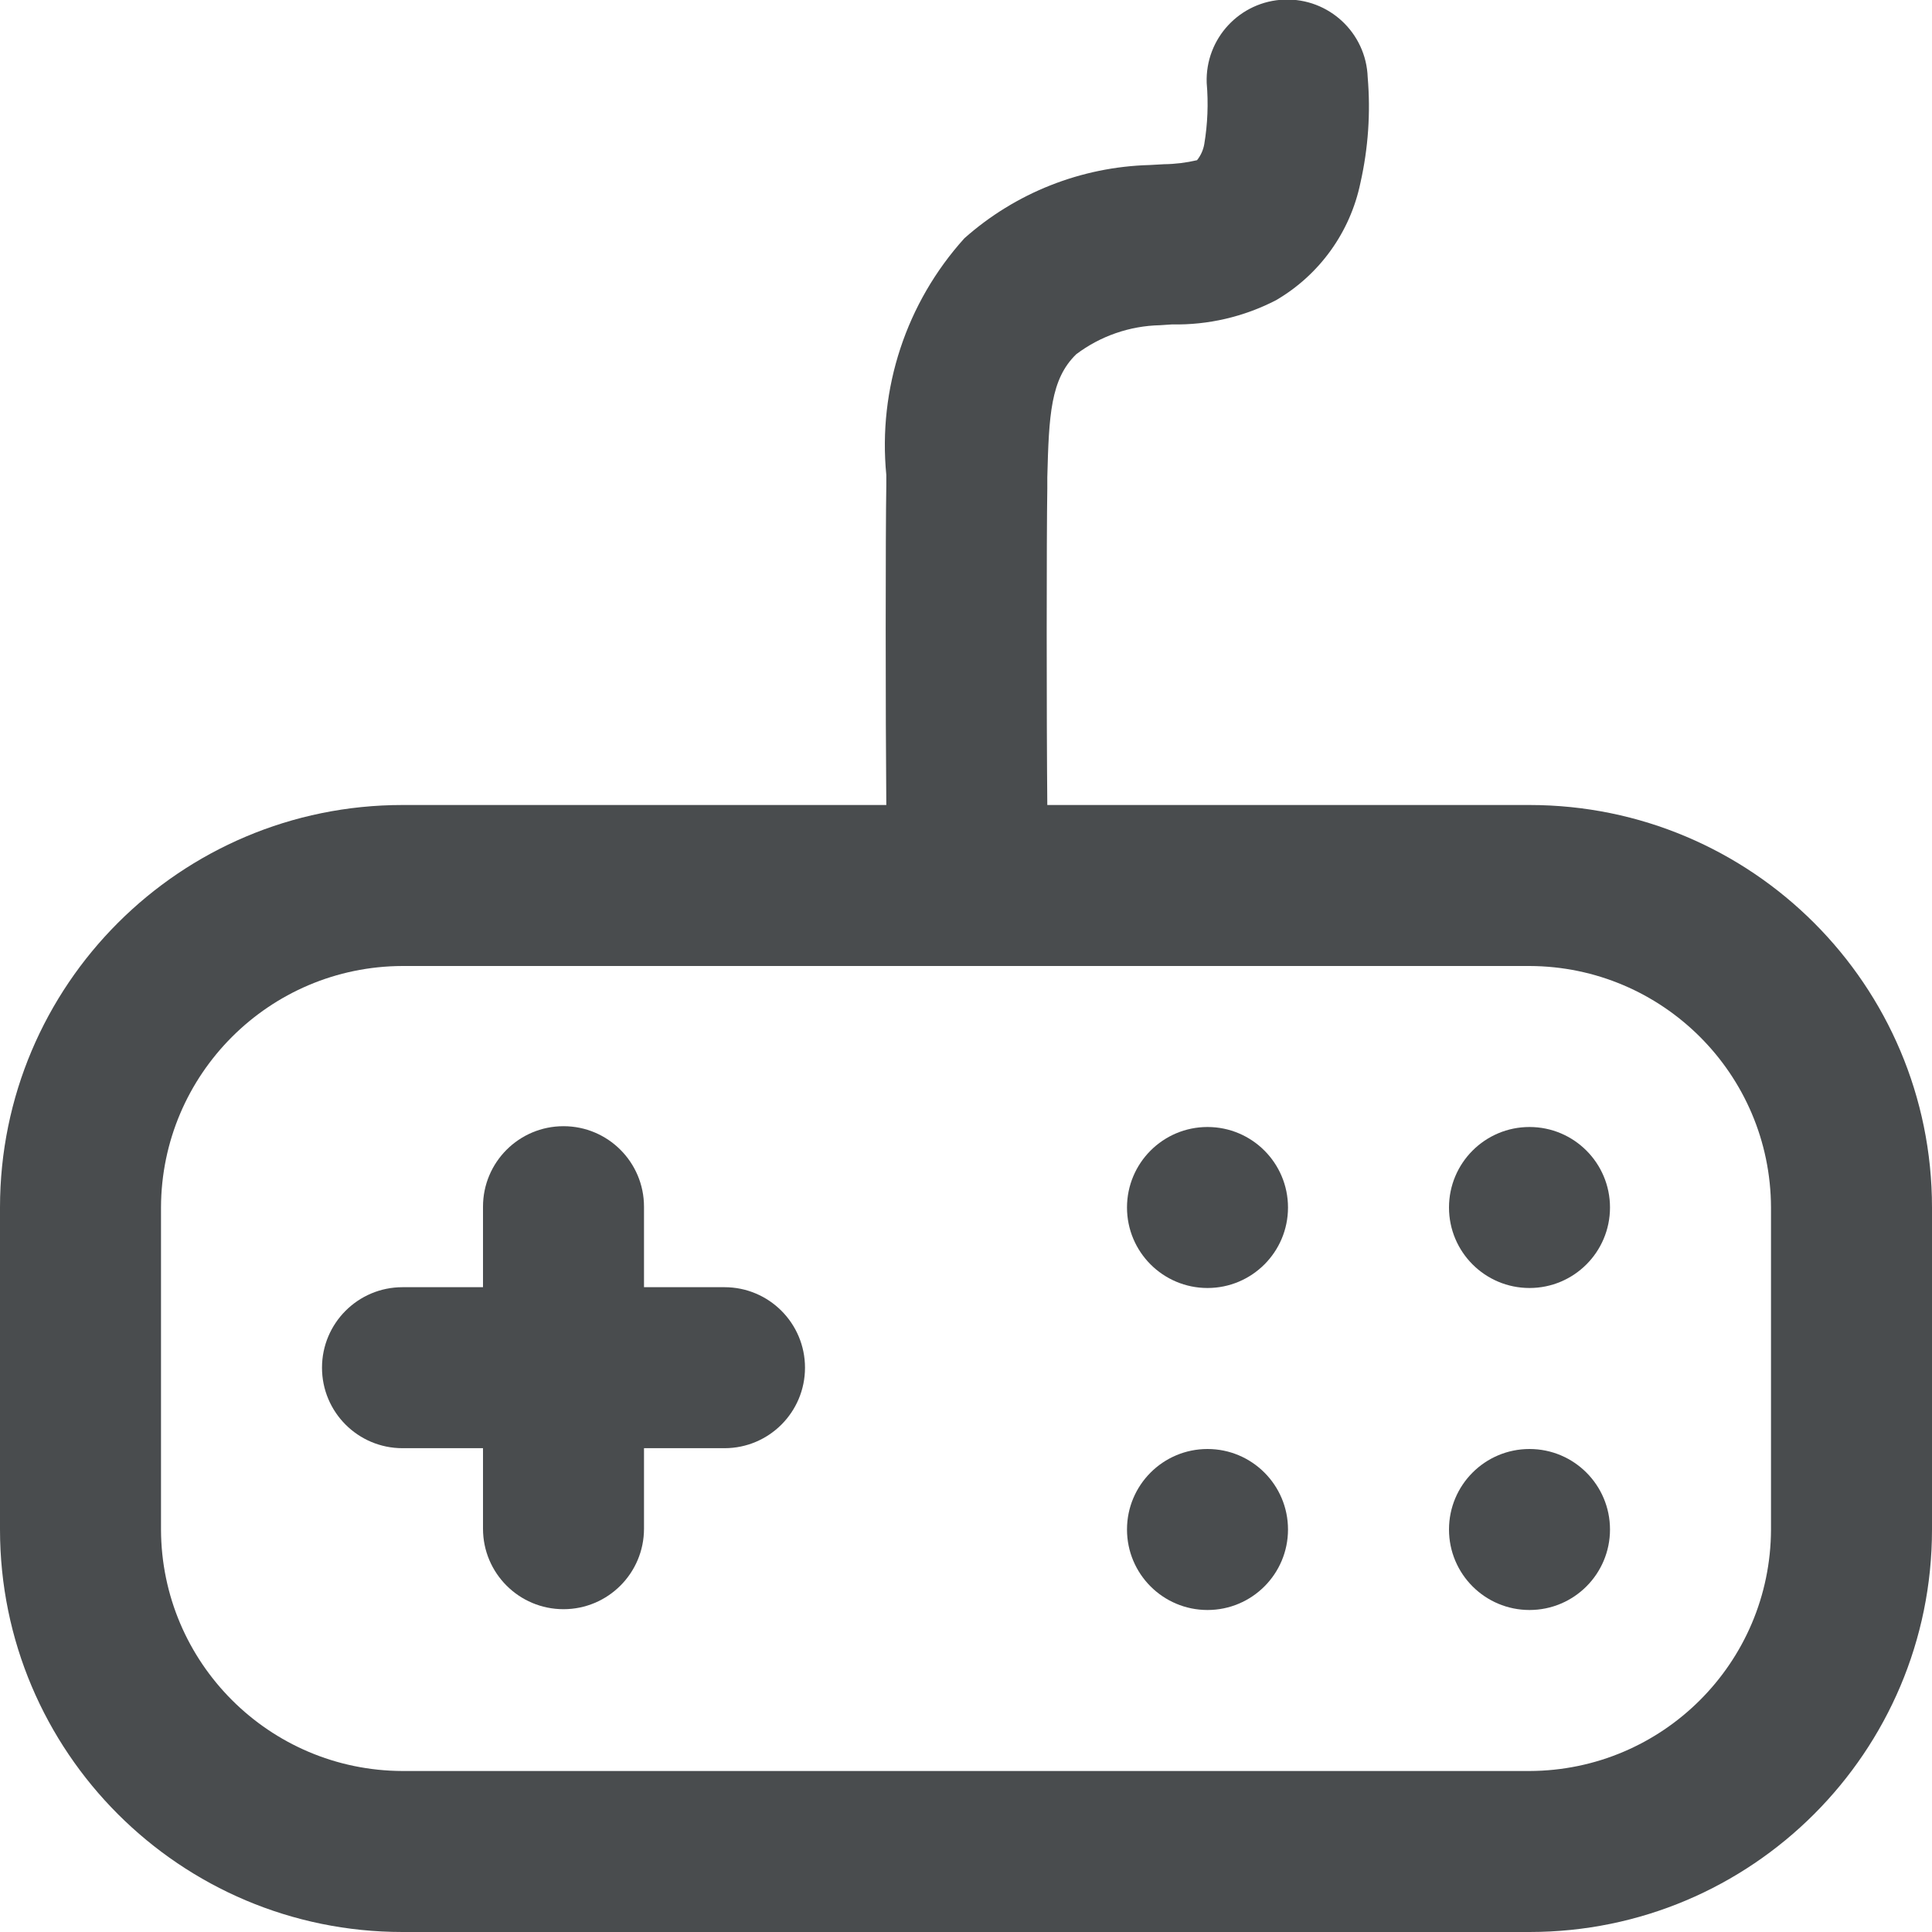
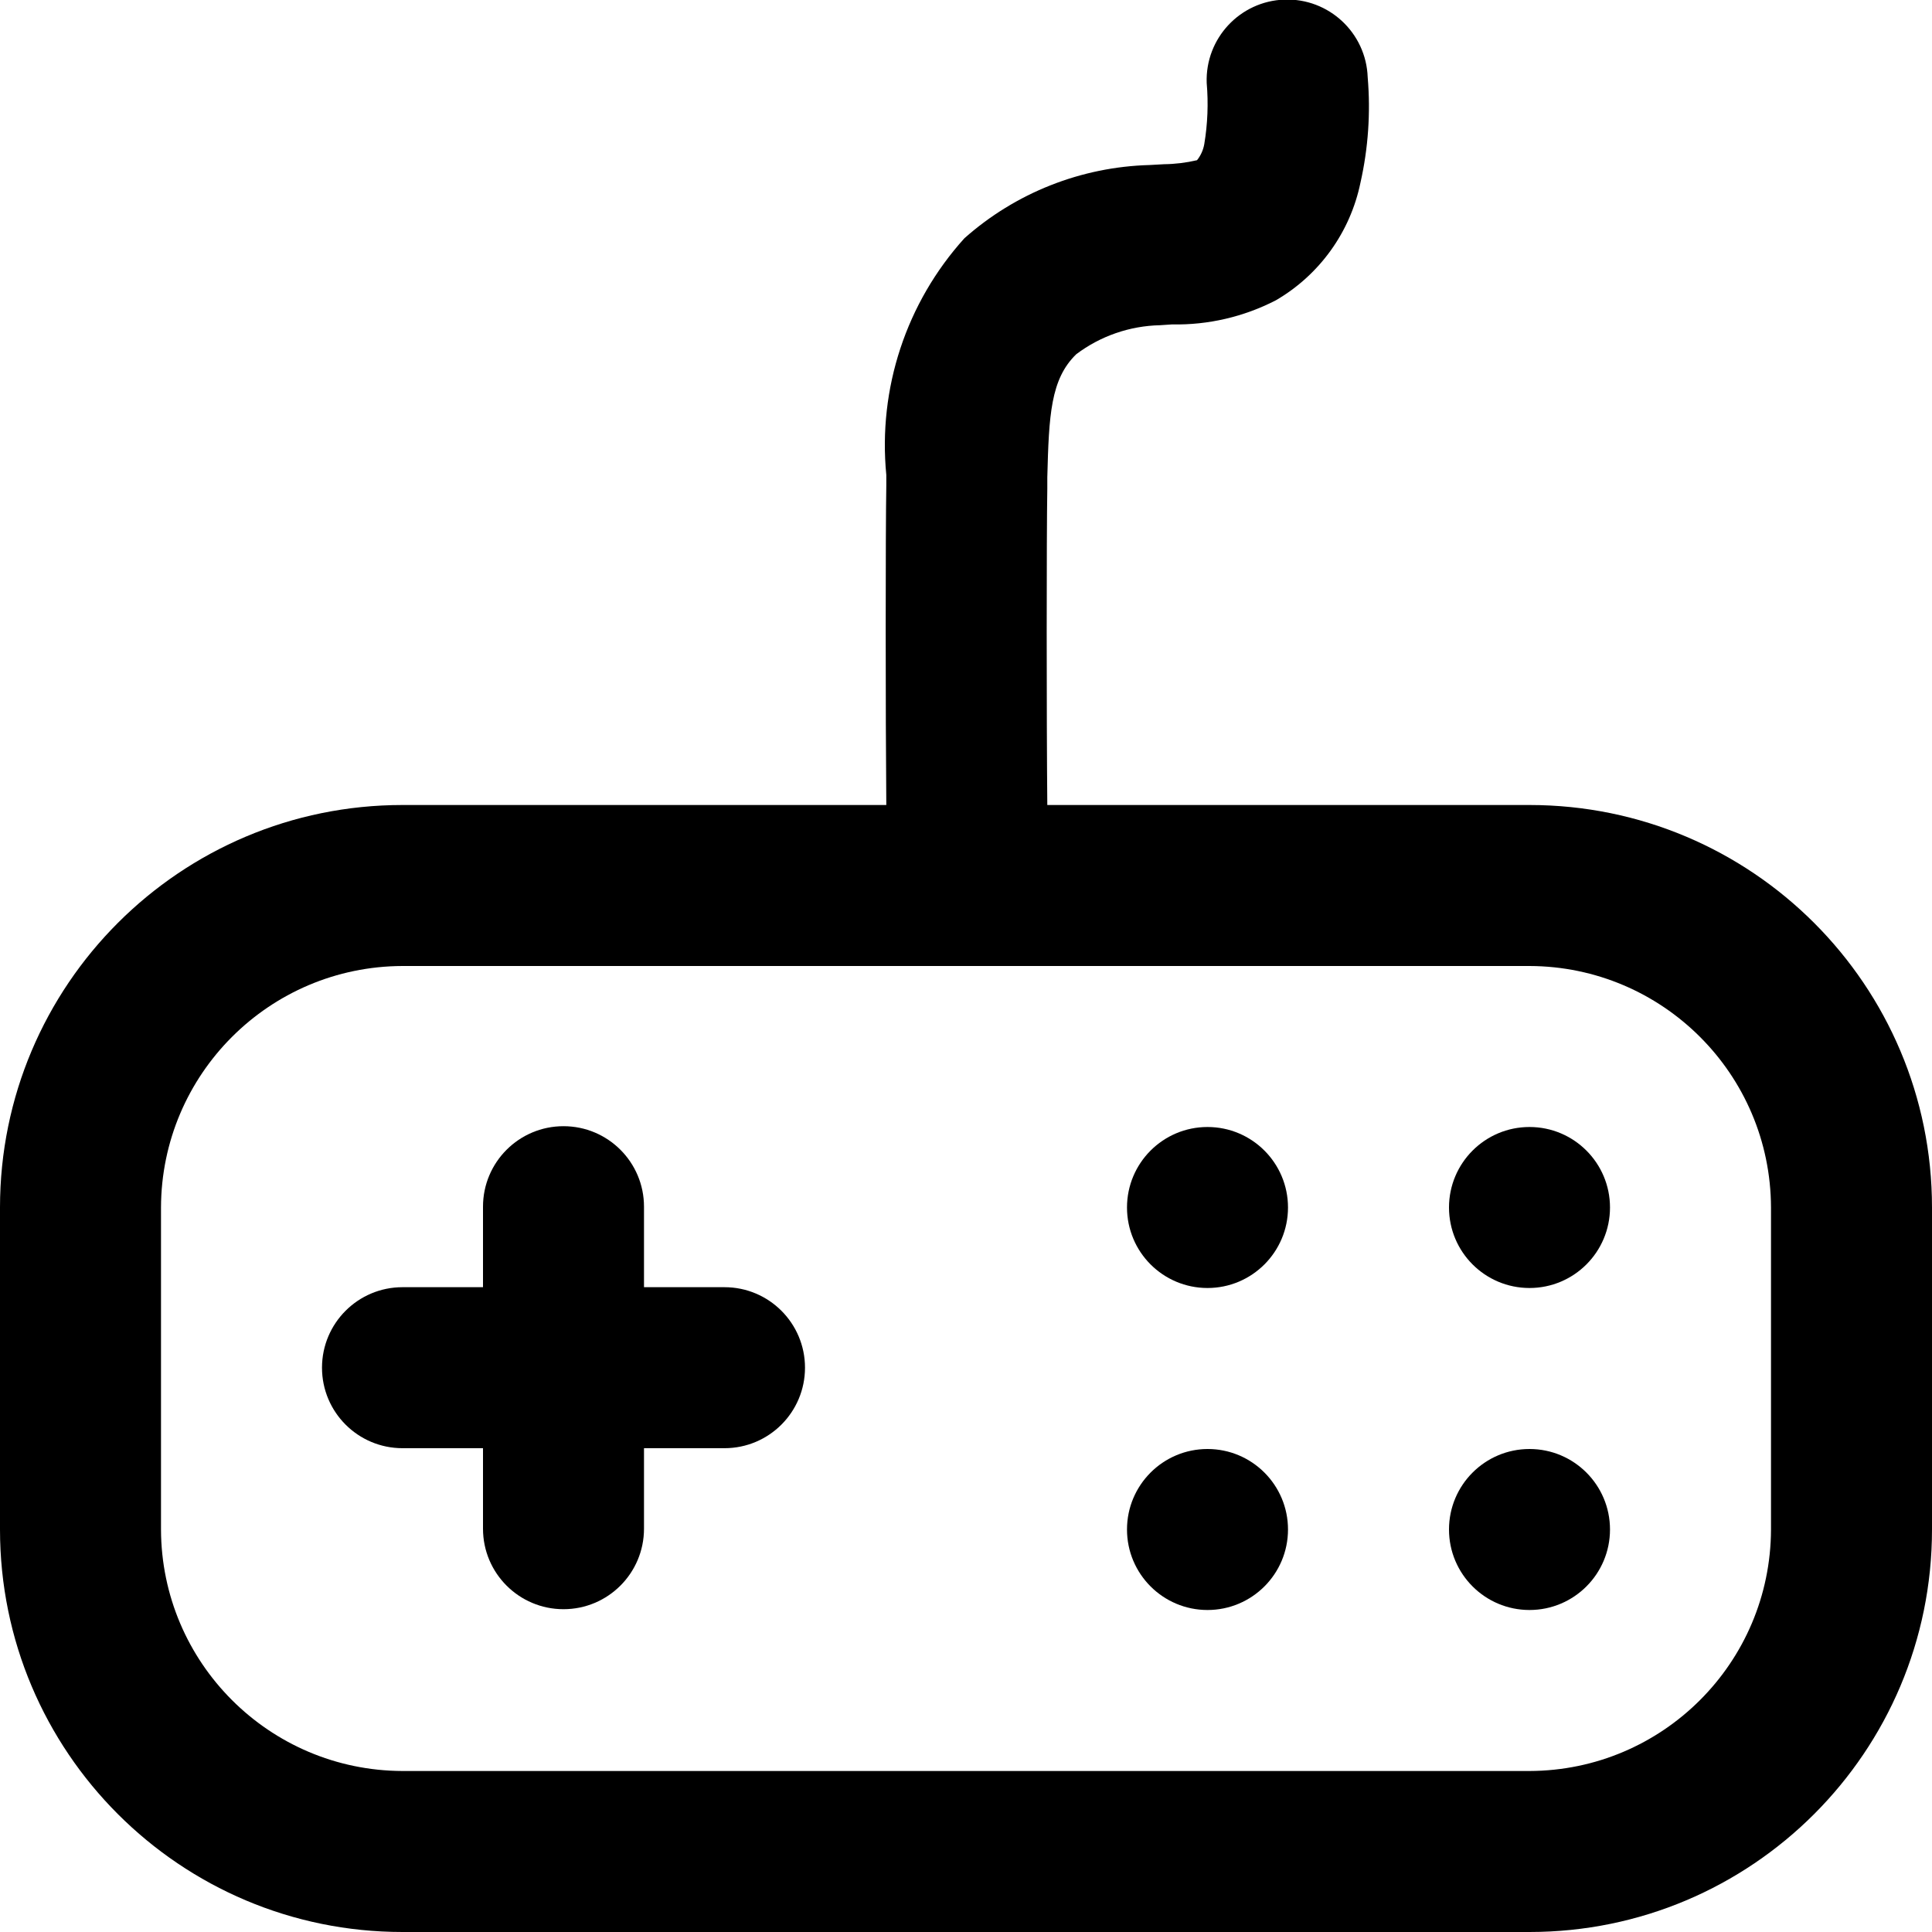
<svg xmlns="http://www.w3.org/2000/svg" viewBox="0 0 24 24">
-   <path fill="#494c4e" d="M19 10h-5.99c-.01-1.06-.01-3.37 0-3.93v-.14c.02-.77.04-1.22.36-1.53a1.793 1.793 0 0 1 1.04-.36l.15-.01a2.694 2.694 0 0 0 1.29-.3 2.205 2.205 0 0 0 1.05-1.46 4.3 4.3 0 0 0 .09-1.31 1 1 0 0 0-2 .07 3.026 3.026 0 0 1-.03.76.441.441 0 0 1-.09.2 1.893 1.893 0 0 1-.41.05l-.18.01a3.611 3.611 0 0 0-2.3.91 3.831 3.831 0 0 0-.97 2.94v.13c-.01.56-.01 2.87 0 3.97H5a5 5 0 0 0-5 5v4a5 5 0 0 0 5 5h14a5 5 0 0 0 5-5v-4a5 5 0 0 0-5-5Zm3 9a3.009 3.009 0 0 1-3 3H5a3.009 3.009 0 0 1-3-3v-4a3.009 3.009 0 0 1 3-3h14a3.009 3.009 0 0 1 3 3Z" />
-   <path fill="#494c4e" d="M10 16.99a1 1 0 0 1-1 1H8v1a1 1 0 0 1-2 0v-1H5a1 1 0 1 1 0-2h1v-1a1 1 0 0 1 2 0v1h1a1 1 0 0 1 1 1Z" />
-   <circle fill="#494c4e" cx="19" cy="15" r="1" />
-   <circle fill="#494c4e" cx="19" cy="19" r="1" />
-   <circle fill="#494c4e" cx="15" cy="15" r="1" />
-   <circle fill="#494c4e" cx="15" cy="19" r="1" />
+   <path fill="black" d="M19 10h-5.99c-.01-1.06-.01-3.37 0-3.93v-.14c.02-.77.04-1.22.36-1.53a1.793 1.793 0 0 1 1.04-.36l.15-.01a2.694 2.694 0 0 0 1.29-.3 2.205 2.205 0 0 0 1.05-1.46 4.3 4.3 0 0 0 .09-1.31 1 1 0 0 0-2 .07 3.026 3.026 0 0 1-.03.76.441.441 0 0 1-.09.2 1.893 1.893 0 0 1-.41.05l-.18.01a3.611 3.611 0 0 0-2.3.91 3.831 3.831 0 0 0-.97 2.94v.13c-.01.56-.01 2.87 0 3.97H5a5 5 0 0 0-5 5v4a5 5 0 0 0 5 5h14a5 5 0 0 0 5-5v-4a5 5 0 0 0-5-5Zm3 9a3.009 3.009 0 0 1-3 3H5a3.009 3.009 0 0 1-3-3v-4a3.009 3.009 0 0 1 3-3h14a3.009 3.009 0 0 1 3 3Z" />
+   <path fill="black" d="M10 16.99a1 1 0 0 1-1 1H8v1a1 1 0 0 1-2 0v-1H5a1 1 0 1 1 0-2h1v-1a1 1 0 0 1 2 0v1h1a1 1 0 0 1 1 1Z" />
+   <circle fill="black" cx="19" cy="15" r="1" />
+   <circle fill="black" cx="19" cy="19" r="1" />
+   <circle fill="black" cx="15" cy="15" r="1" />
+   <circle fill="black" cx="15" cy="19" r="1" />
</svg>
